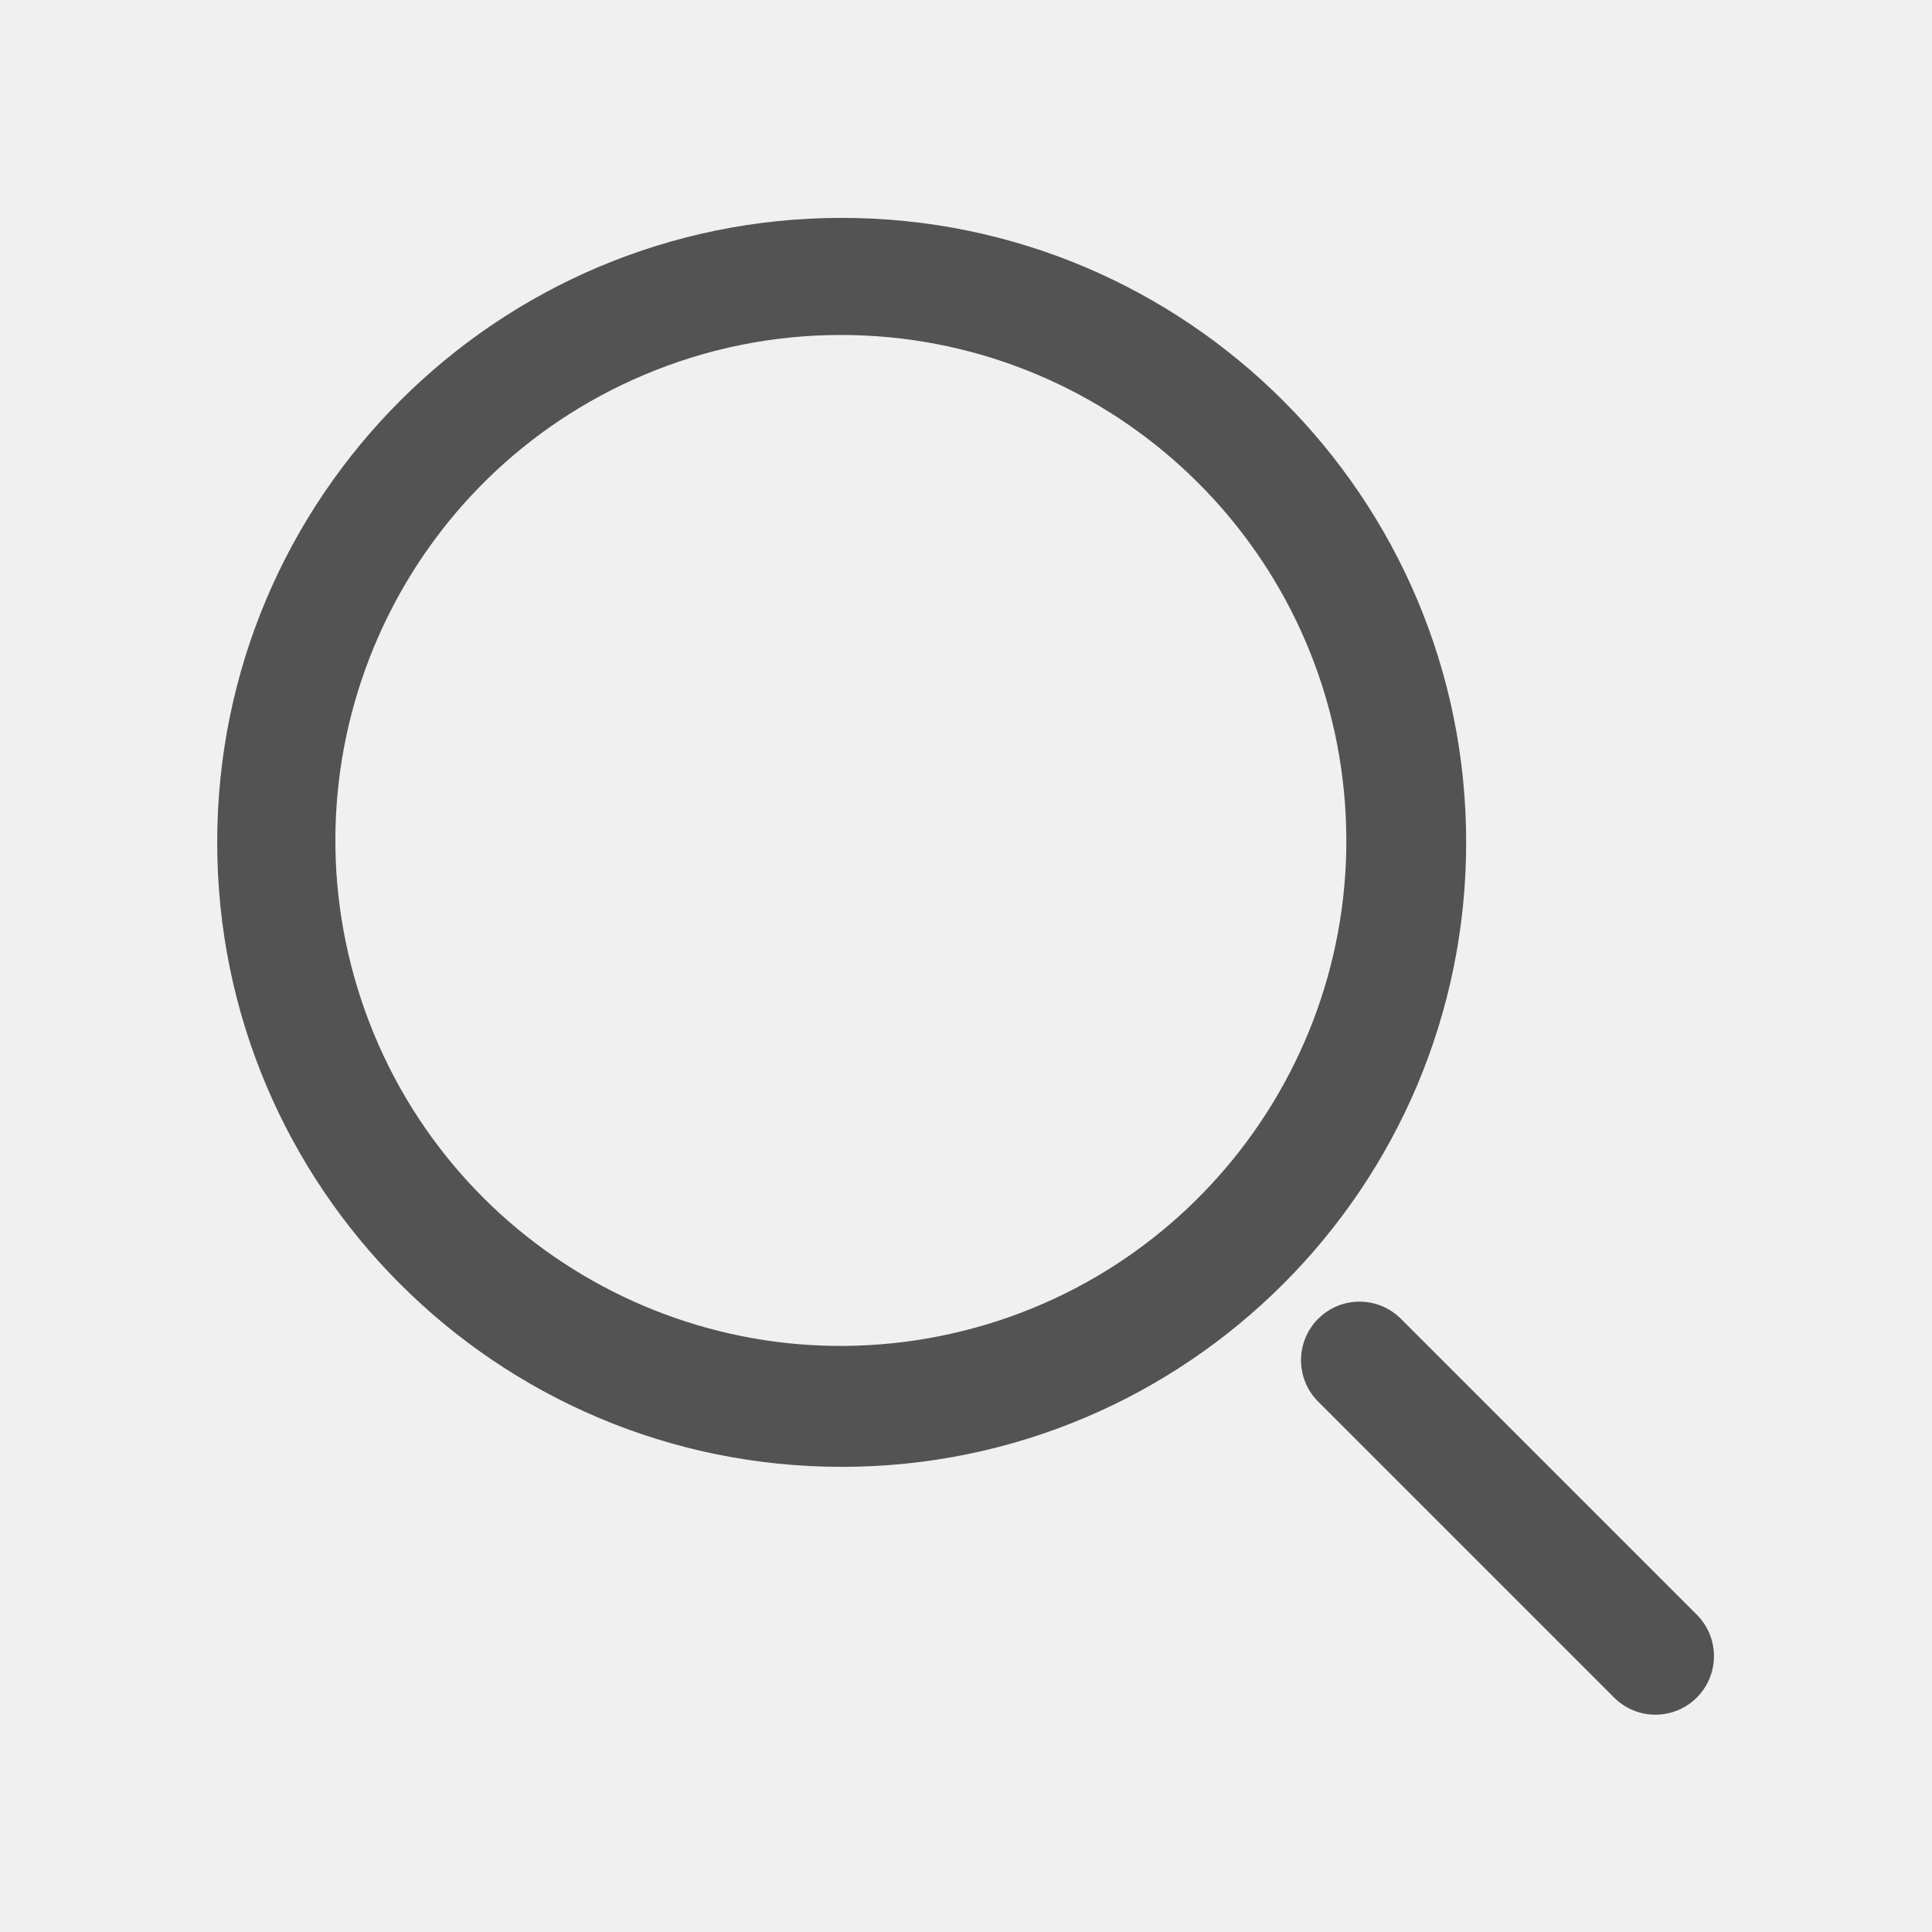
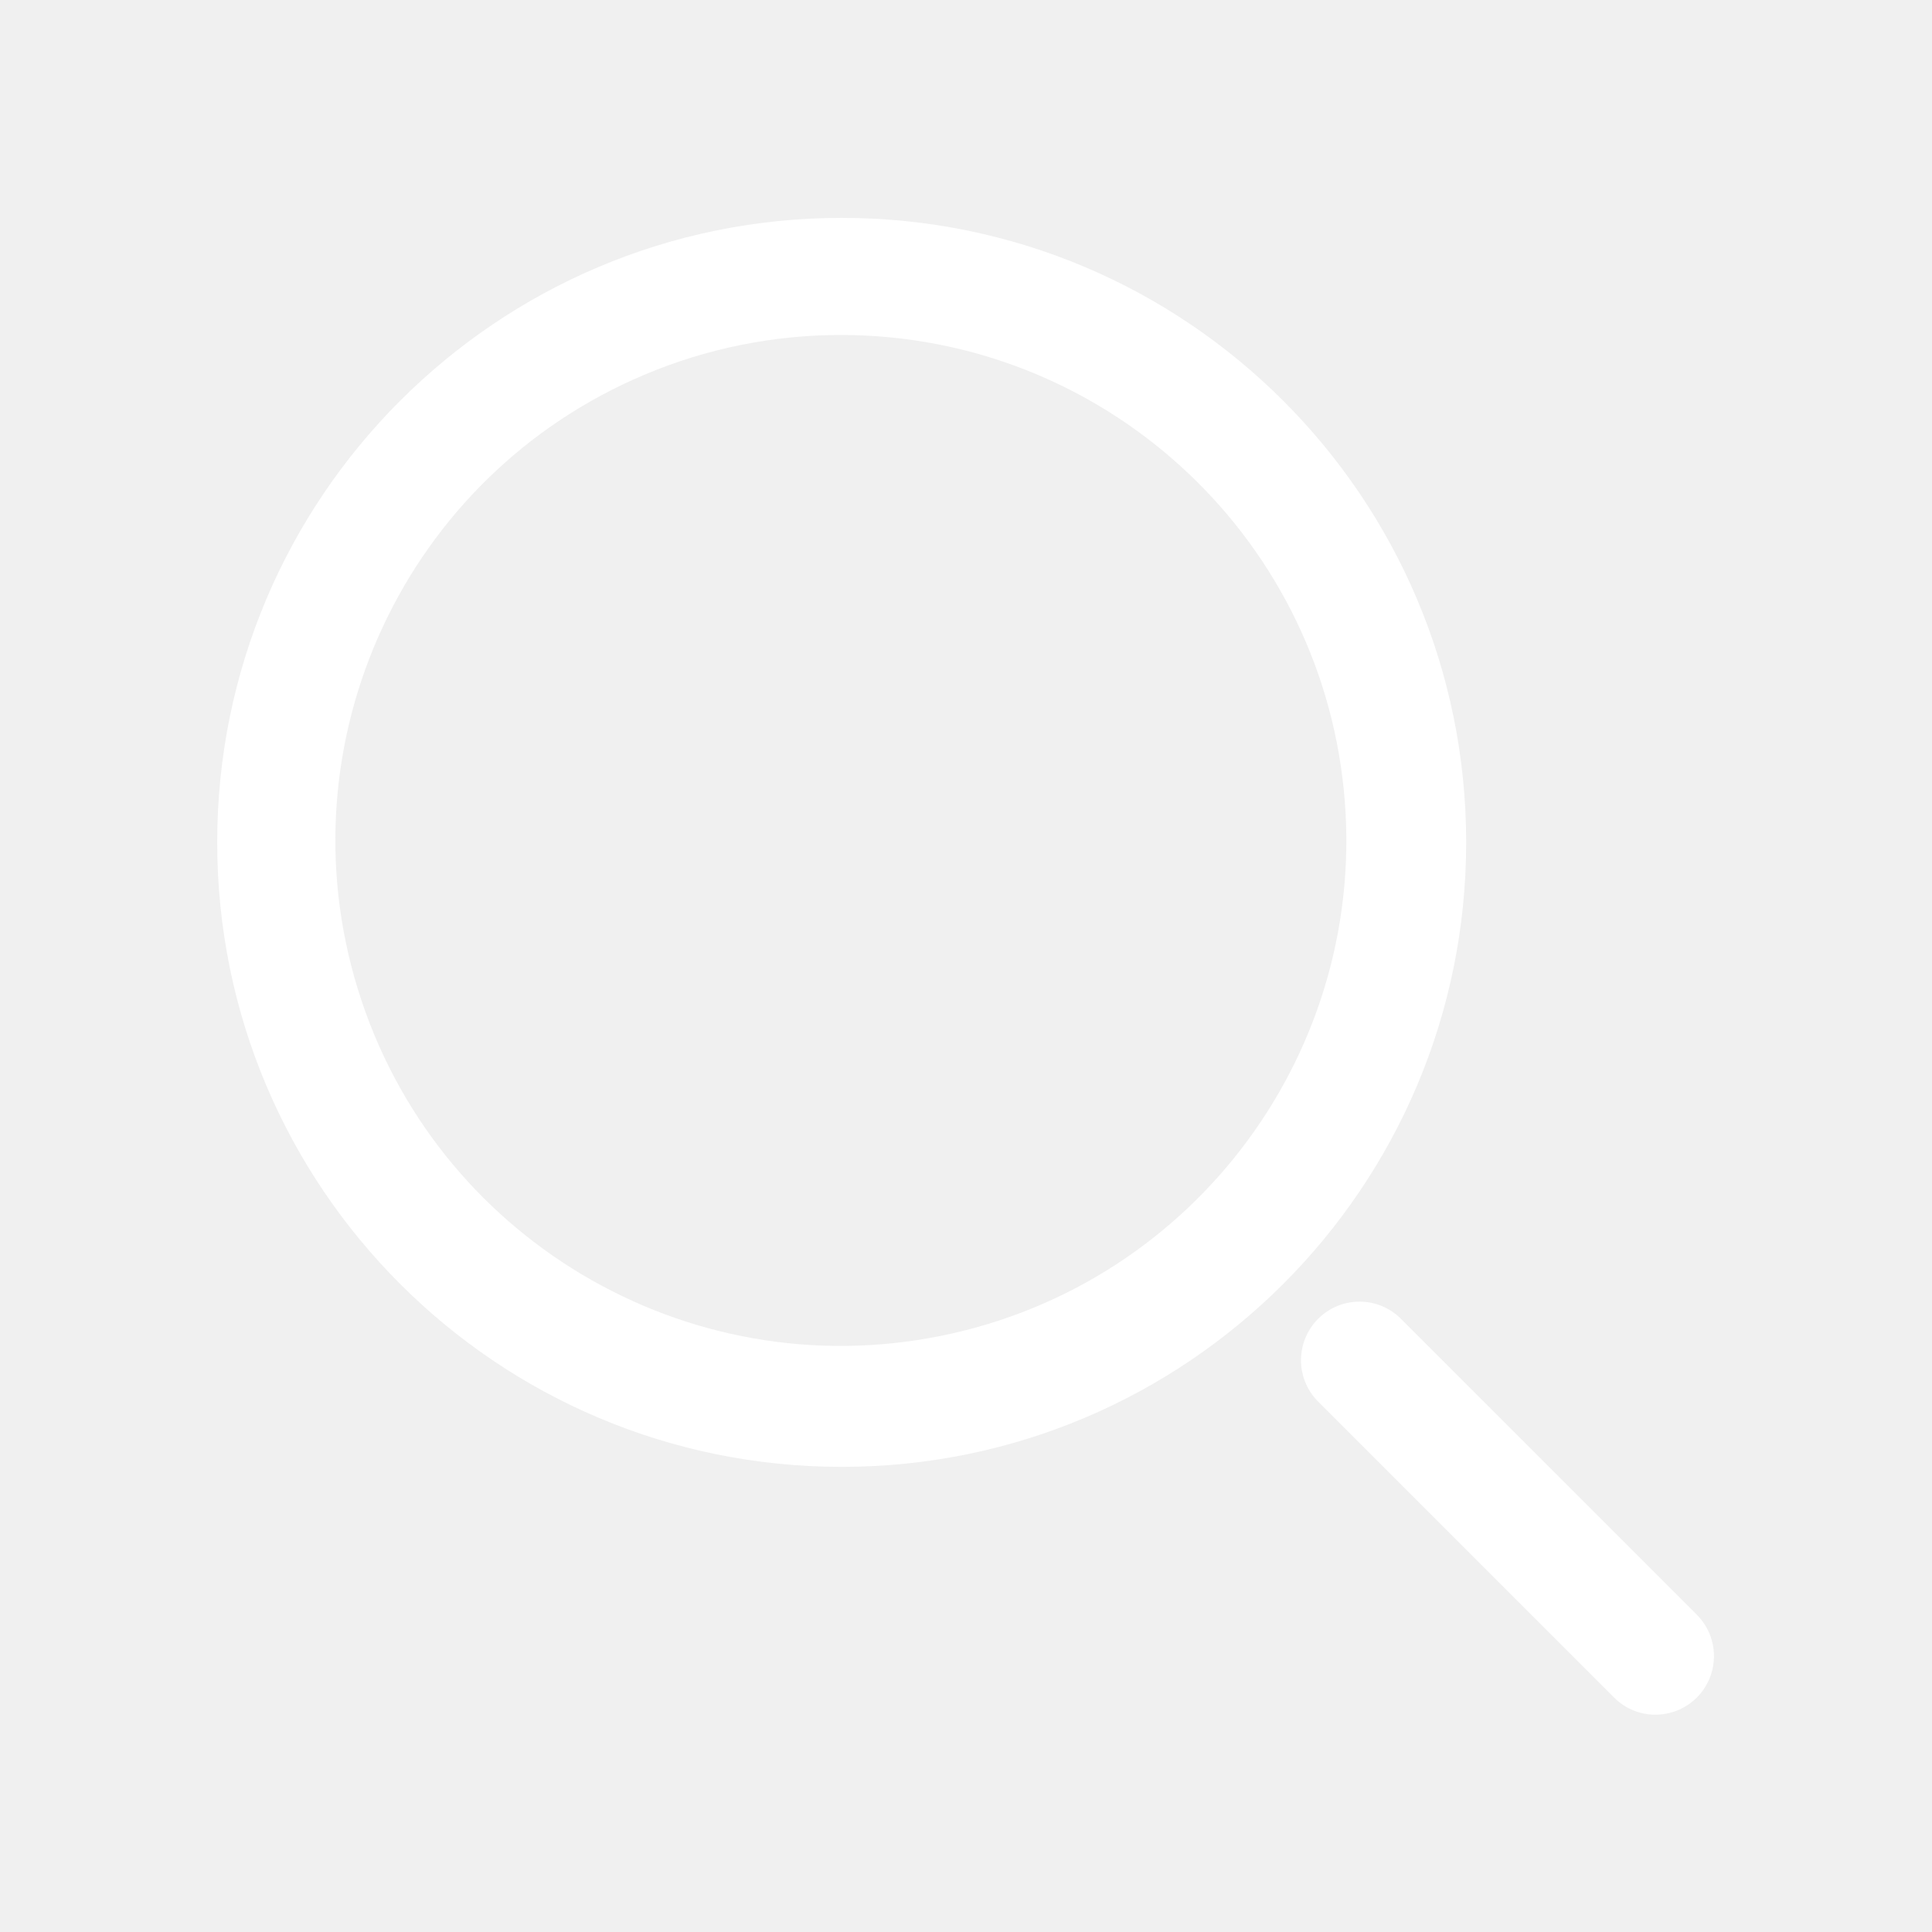
<svg xmlns="http://www.w3.org/2000/svg" t="1622884030824" class="icon" viewBox="0 0 1024 1024" version="1.1" p-id="5221" width="200" height="200">
  <defs>
    <style type="text/css" />
  </defs>
-   <path d="M446.112 177.545c137.568 0.22 252.613 104.598 266.162 241.493 13.563 136.895-78.778 261.818-213.618 289.008-134.853 27.203-268.386-52.157-308.945-183.609s25.018-272.252 151.738-325.779A267.236 267.236 0 0 1 446.112 177.545m0-62.061c-182.794 0-330.99 148.196-330.99 330.99s148.196 330.99 330.99 330.99 330.99-148.196 330.99-330.99-148.196-330.99-330.99-330.99z m431.321 793.341a30.849 30.849 0 0 1-21.941-9.102l-157.22-157.22c-11.753-12.179-11.585-31.535 0.375-43.507 11.973-11.973 31.328-12.141 43.494-0.375l157.22 157.22a31.037 31.037 0 0 1 6.723 33.81 31.004 31.004 0 0 1-28.651 19.174z m0 0" p-id="5222" fill="#535353" />
+   <path d="M446.112 177.545c137.568 0.22 252.613 104.598 266.162 241.493 13.563 136.895-78.778 261.818-213.618 289.008-134.853 27.203-268.386-52.157-308.945-183.609s25.018-272.252 151.738-325.779A267.236 267.236 0 0 1 446.112 177.545m0-62.061c-182.794 0-330.99 148.196-330.99 330.99s148.196 330.99 330.99 330.99 330.99-148.196 330.99-330.99-148.196-330.99-330.99-330.99z m431.321 793.341a30.849 30.849 0 0 1-21.941-9.102l-157.22-157.22c-11.753-12.179-11.585-31.535 0.375-43.507 11.973-11.973 31.328-12.141 43.494-0.375l157.22 157.22a31.037 31.037 0 0 1 6.723 33.81 31.004 31.004 0 0 1-28.651 19.174z m0 0" p-id="5222" fill="#ffffff" />
</svg>
